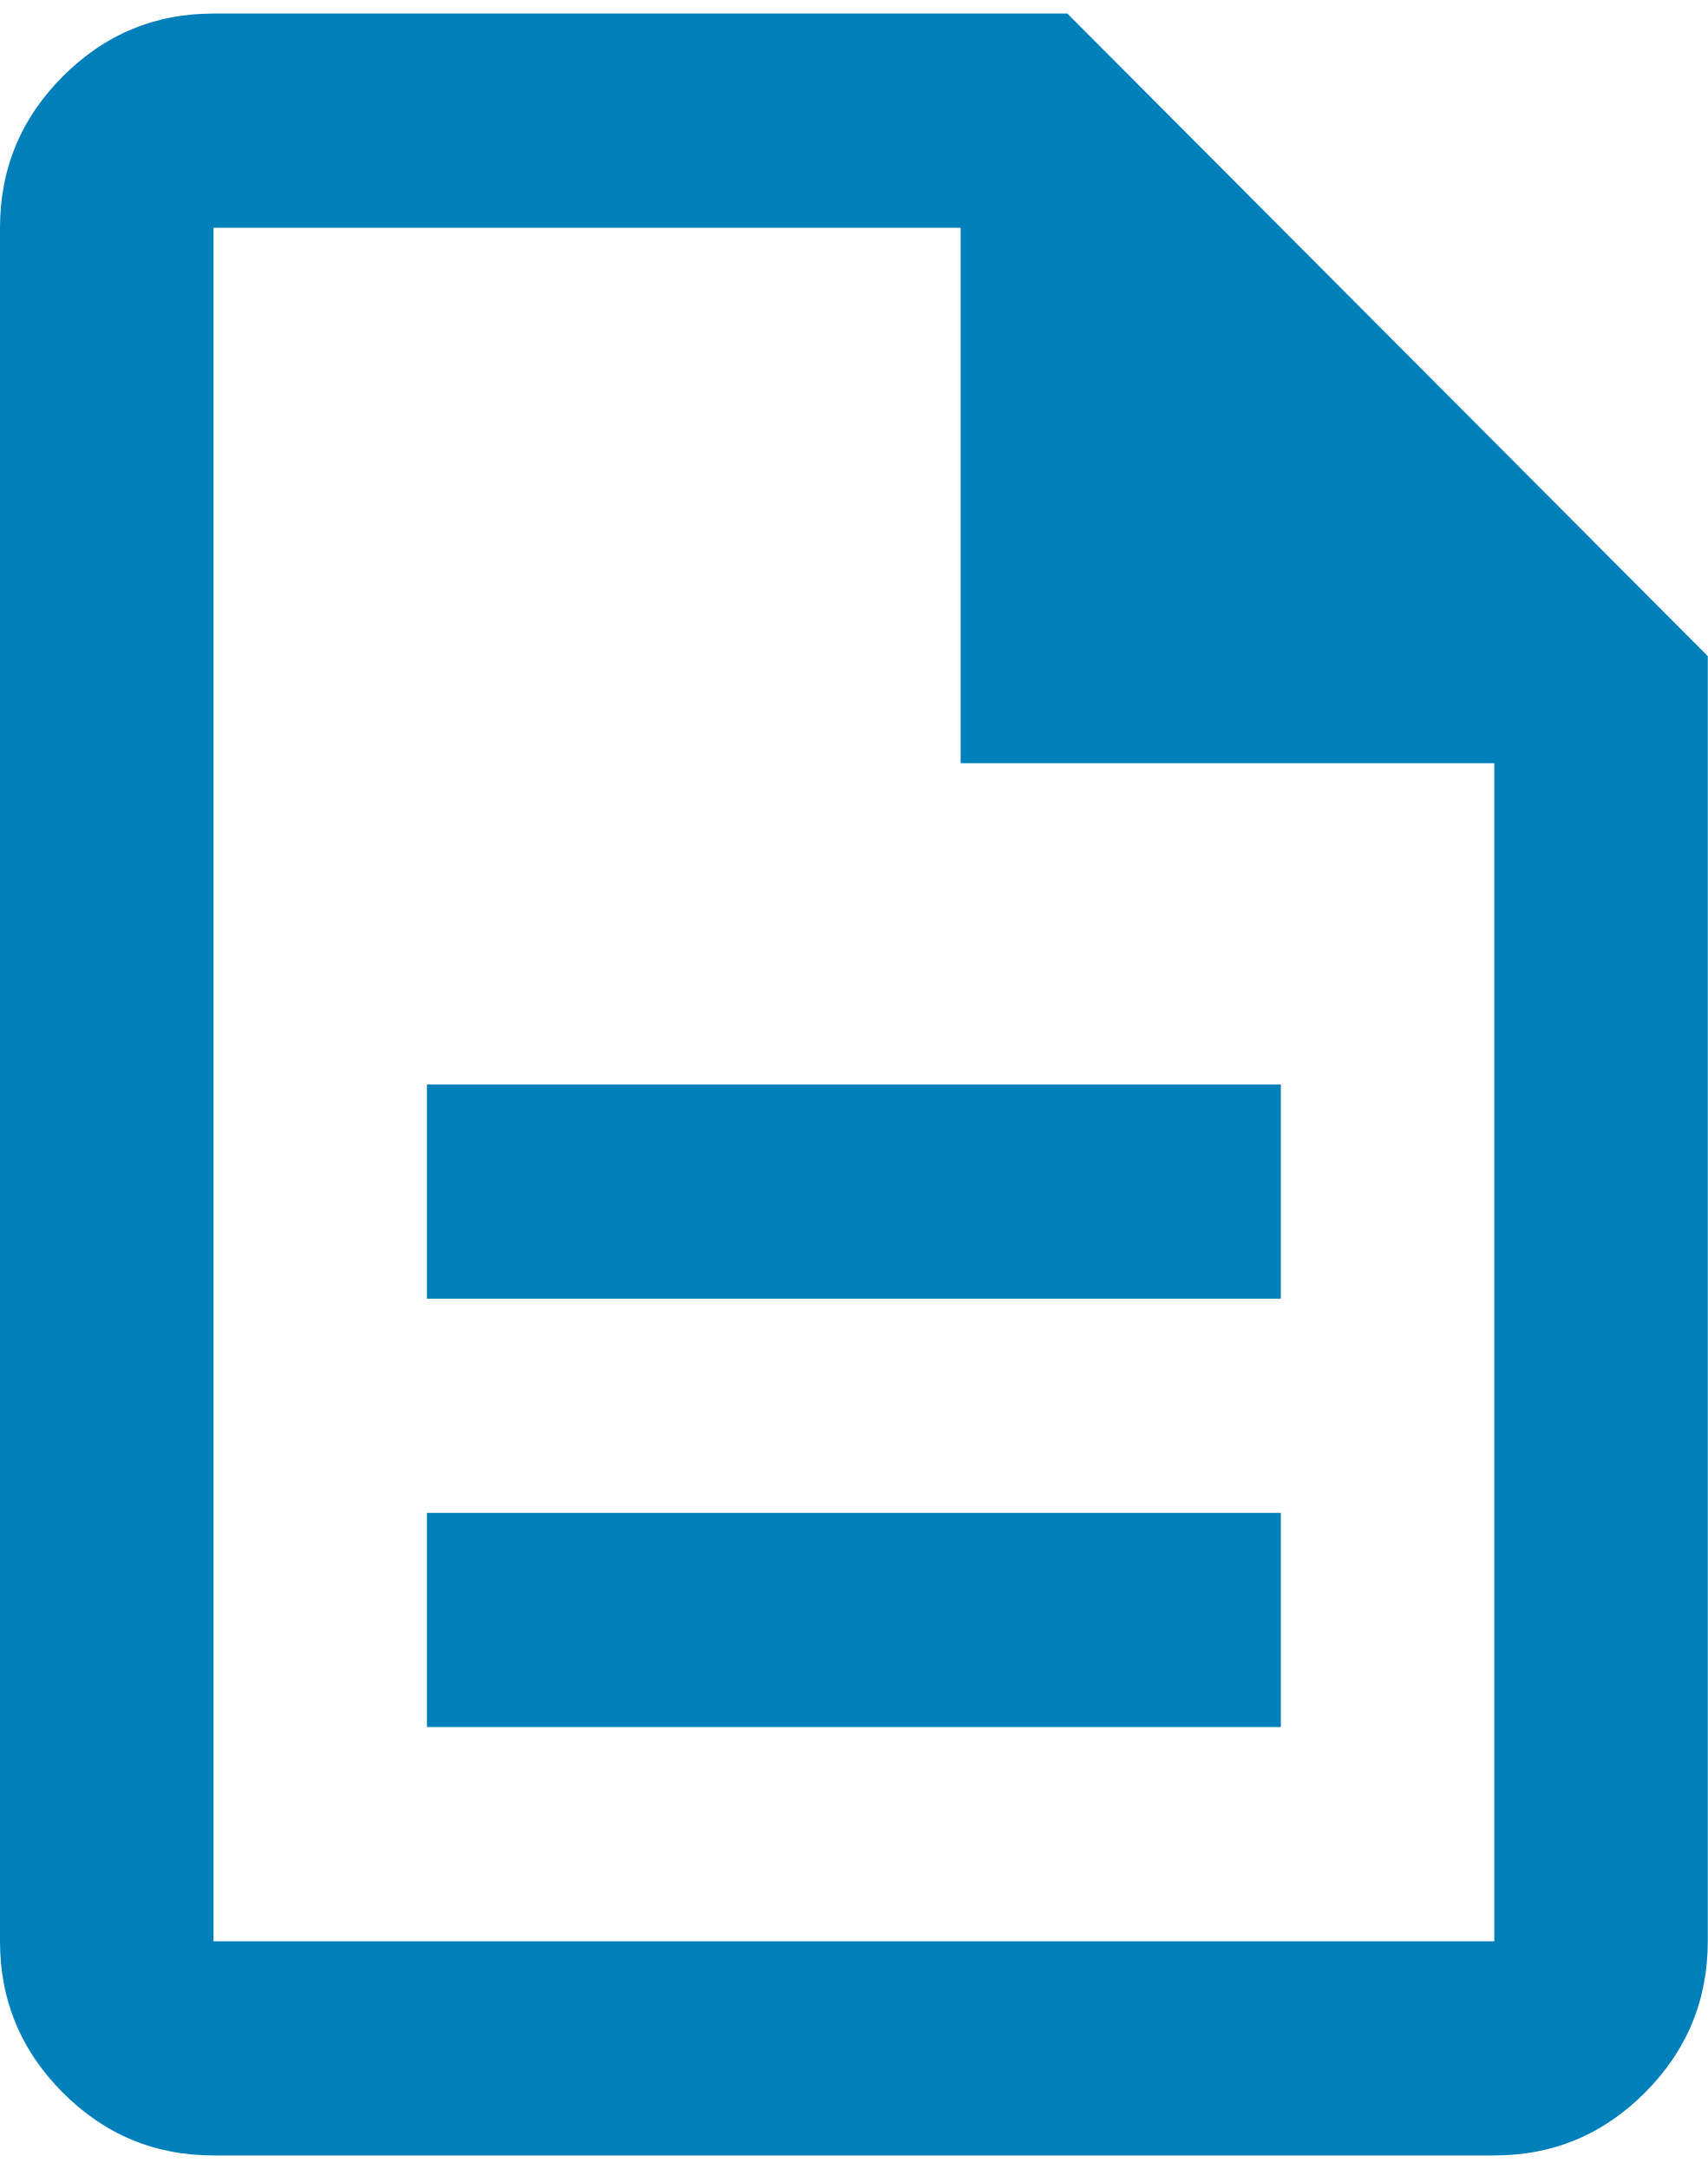
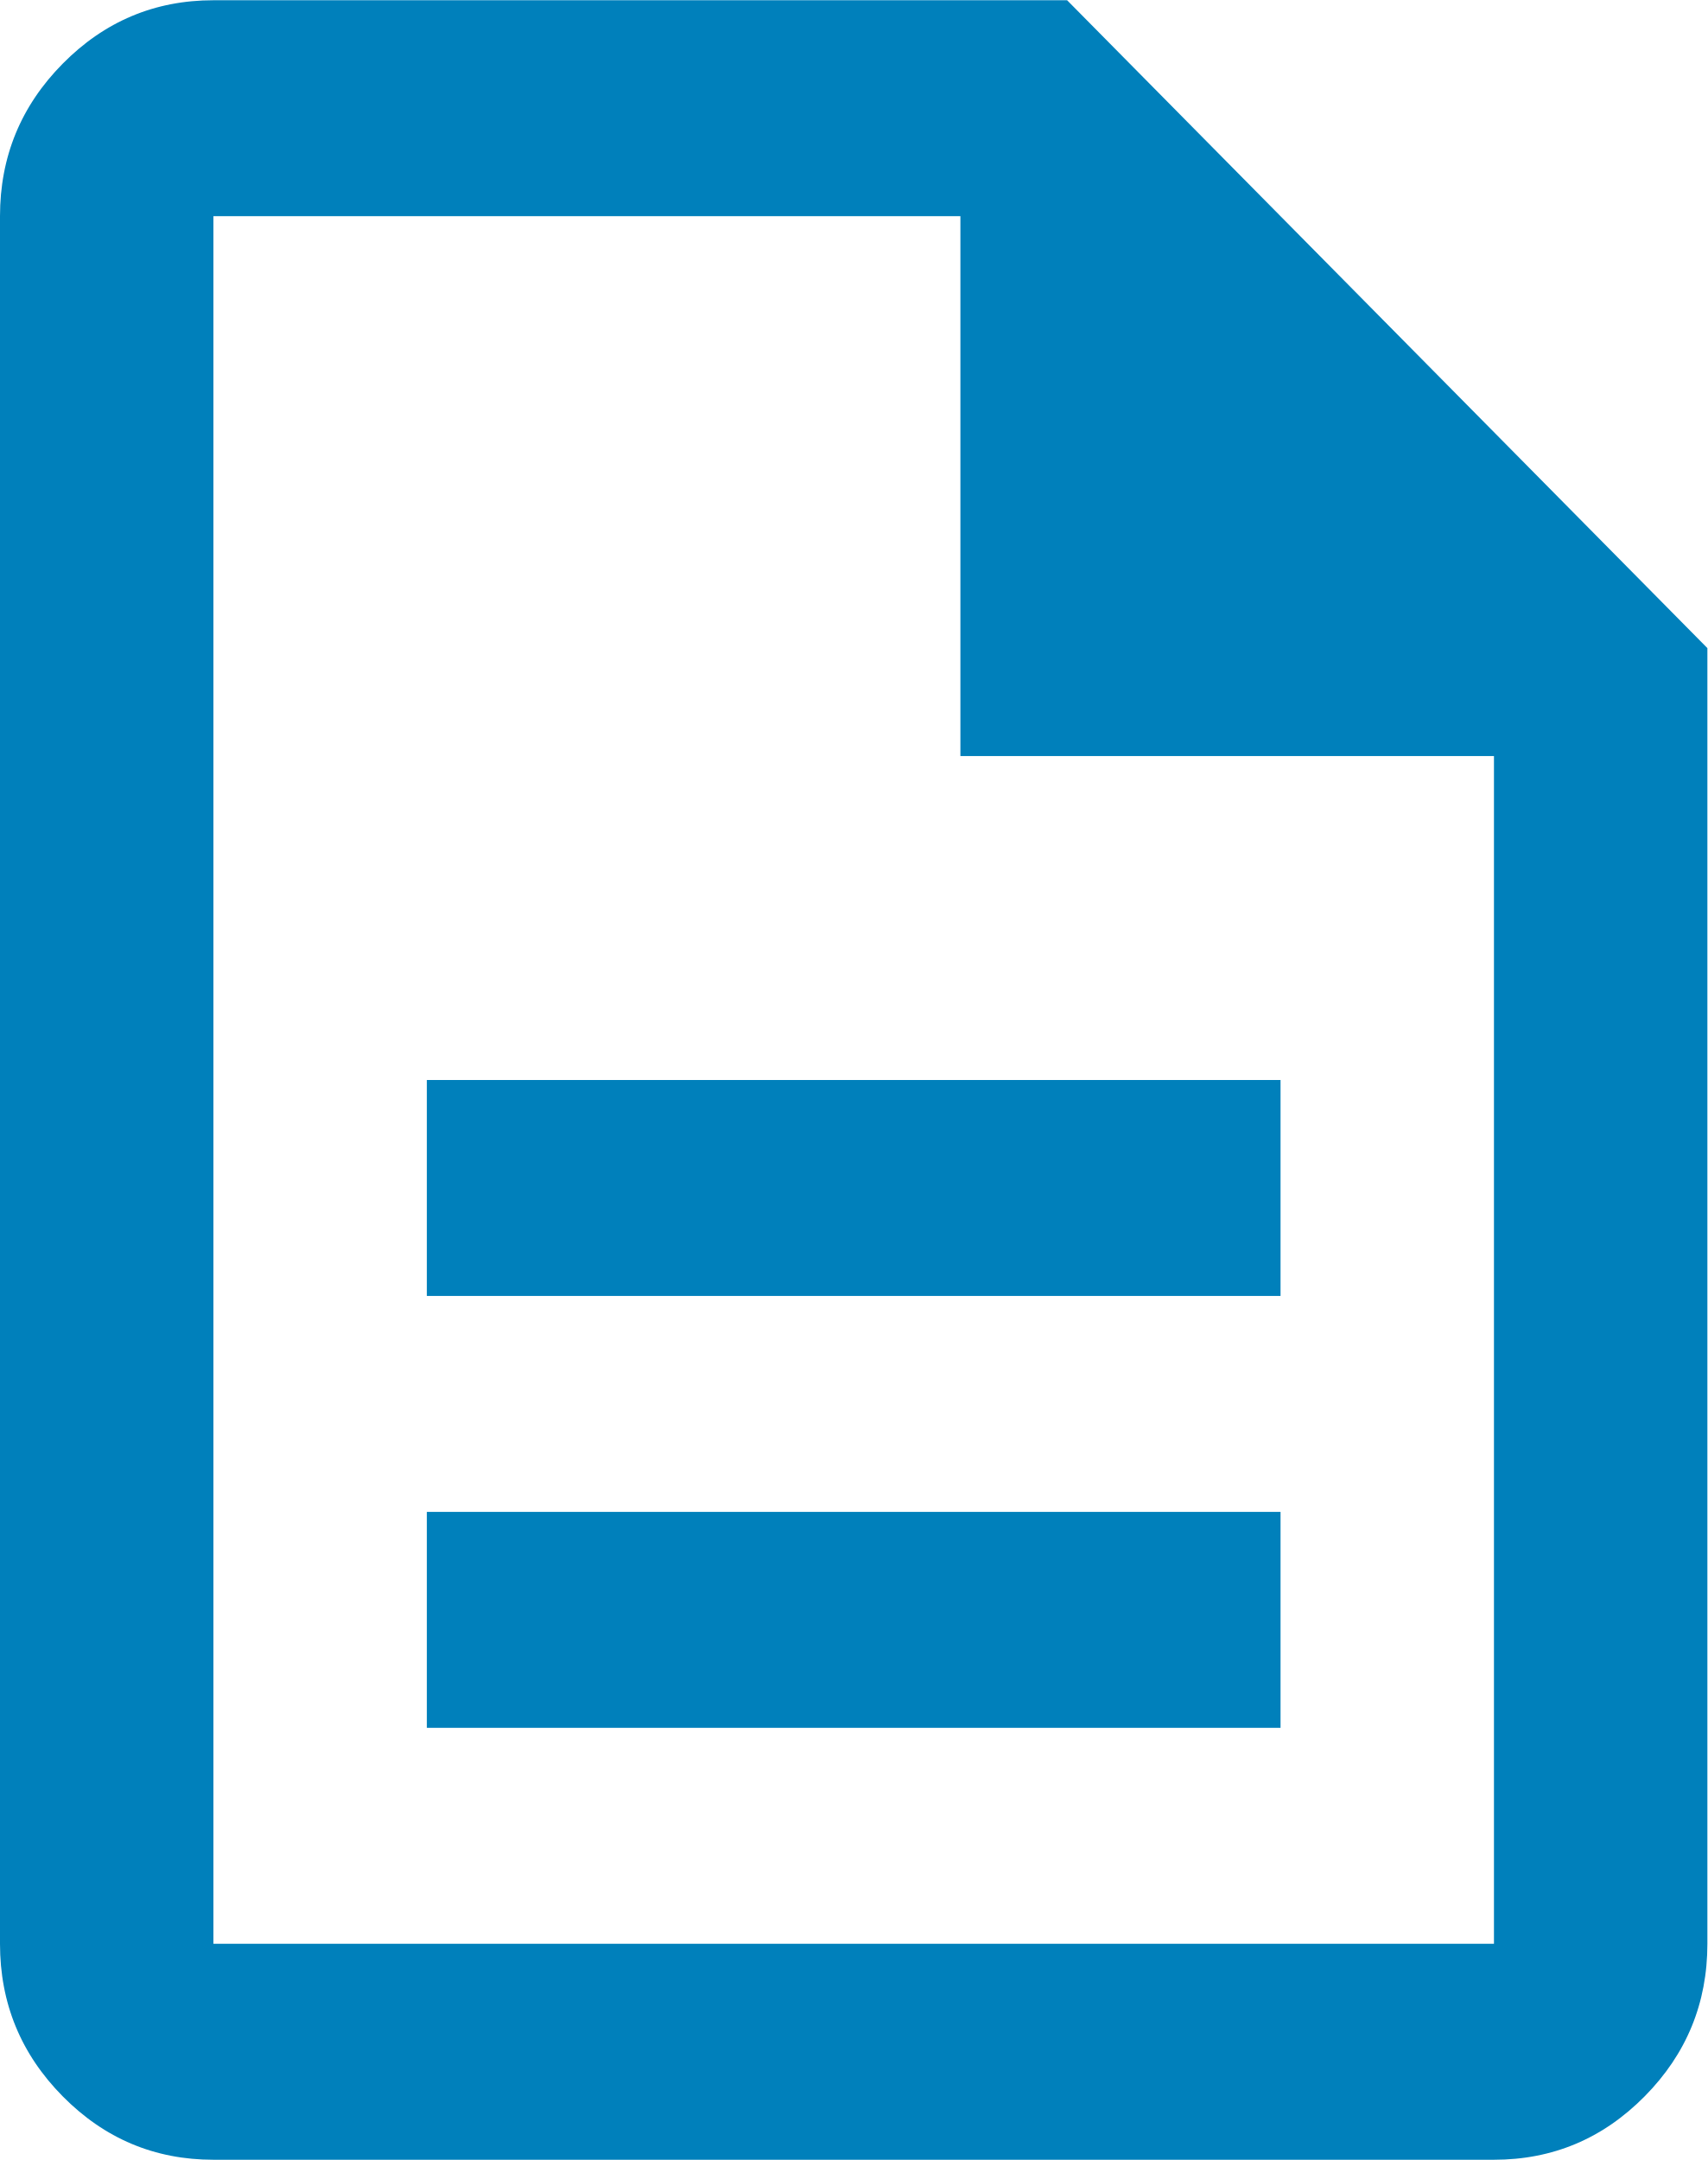
- <svg xmlns="http://www.w3.org/2000/svg" width="63" height="80" viewBox="0 0 63 80" fill="none">
-   <path d="M15.75 63.7H47.25V55.8H15.75V63.7ZM15.75 47.9H47.25V40H15.75V47.9ZM7.875 79.5C5.709 79.5 3.855 78.727 2.313 77.179C0.771 75.632 0 73.772 0 71.6V8.4C0 6.228 0.771 4.368 2.313 2.821C3.855 1.274 5.709 0.5 7.875 0.5H39.375L63 24.2V71.6C63 73.772 62.229 75.632 60.687 77.179C59.145 78.727 57.291 79.5 55.125 79.5H7.875ZM35.438 28.15V8.4H7.875V71.6H55.125V28.15H35.438Z" fill="#0080BB" />
+ <svg xmlns="http://www.w3.org/2000/svg" width="200" height="253" viewBox="0 0 200 253" fill="none">
+   <path d="M50 202.382H150V177.088H50V202.382ZM50 151.794H150V126.5H50V151.794ZM25 252.971C18.125 252.971 12.24 250.494 7.344 245.54C2.448 240.587 0 234.632 0 227.676V25.323C0 18.367 2.448 12.413 7.344 7.459C12.24 2.506 18.125 0.029 25 0.029H125L200 75.912V227.676C200 234.632 197.552 240.587 192.656 245.54C187.76 250.494 181.875 252.971 175 252.971H25ZM112.5 88.559V25.323H25V227.676H175V88.559H112.5Z" fill="#0080BB" />
</svg>
